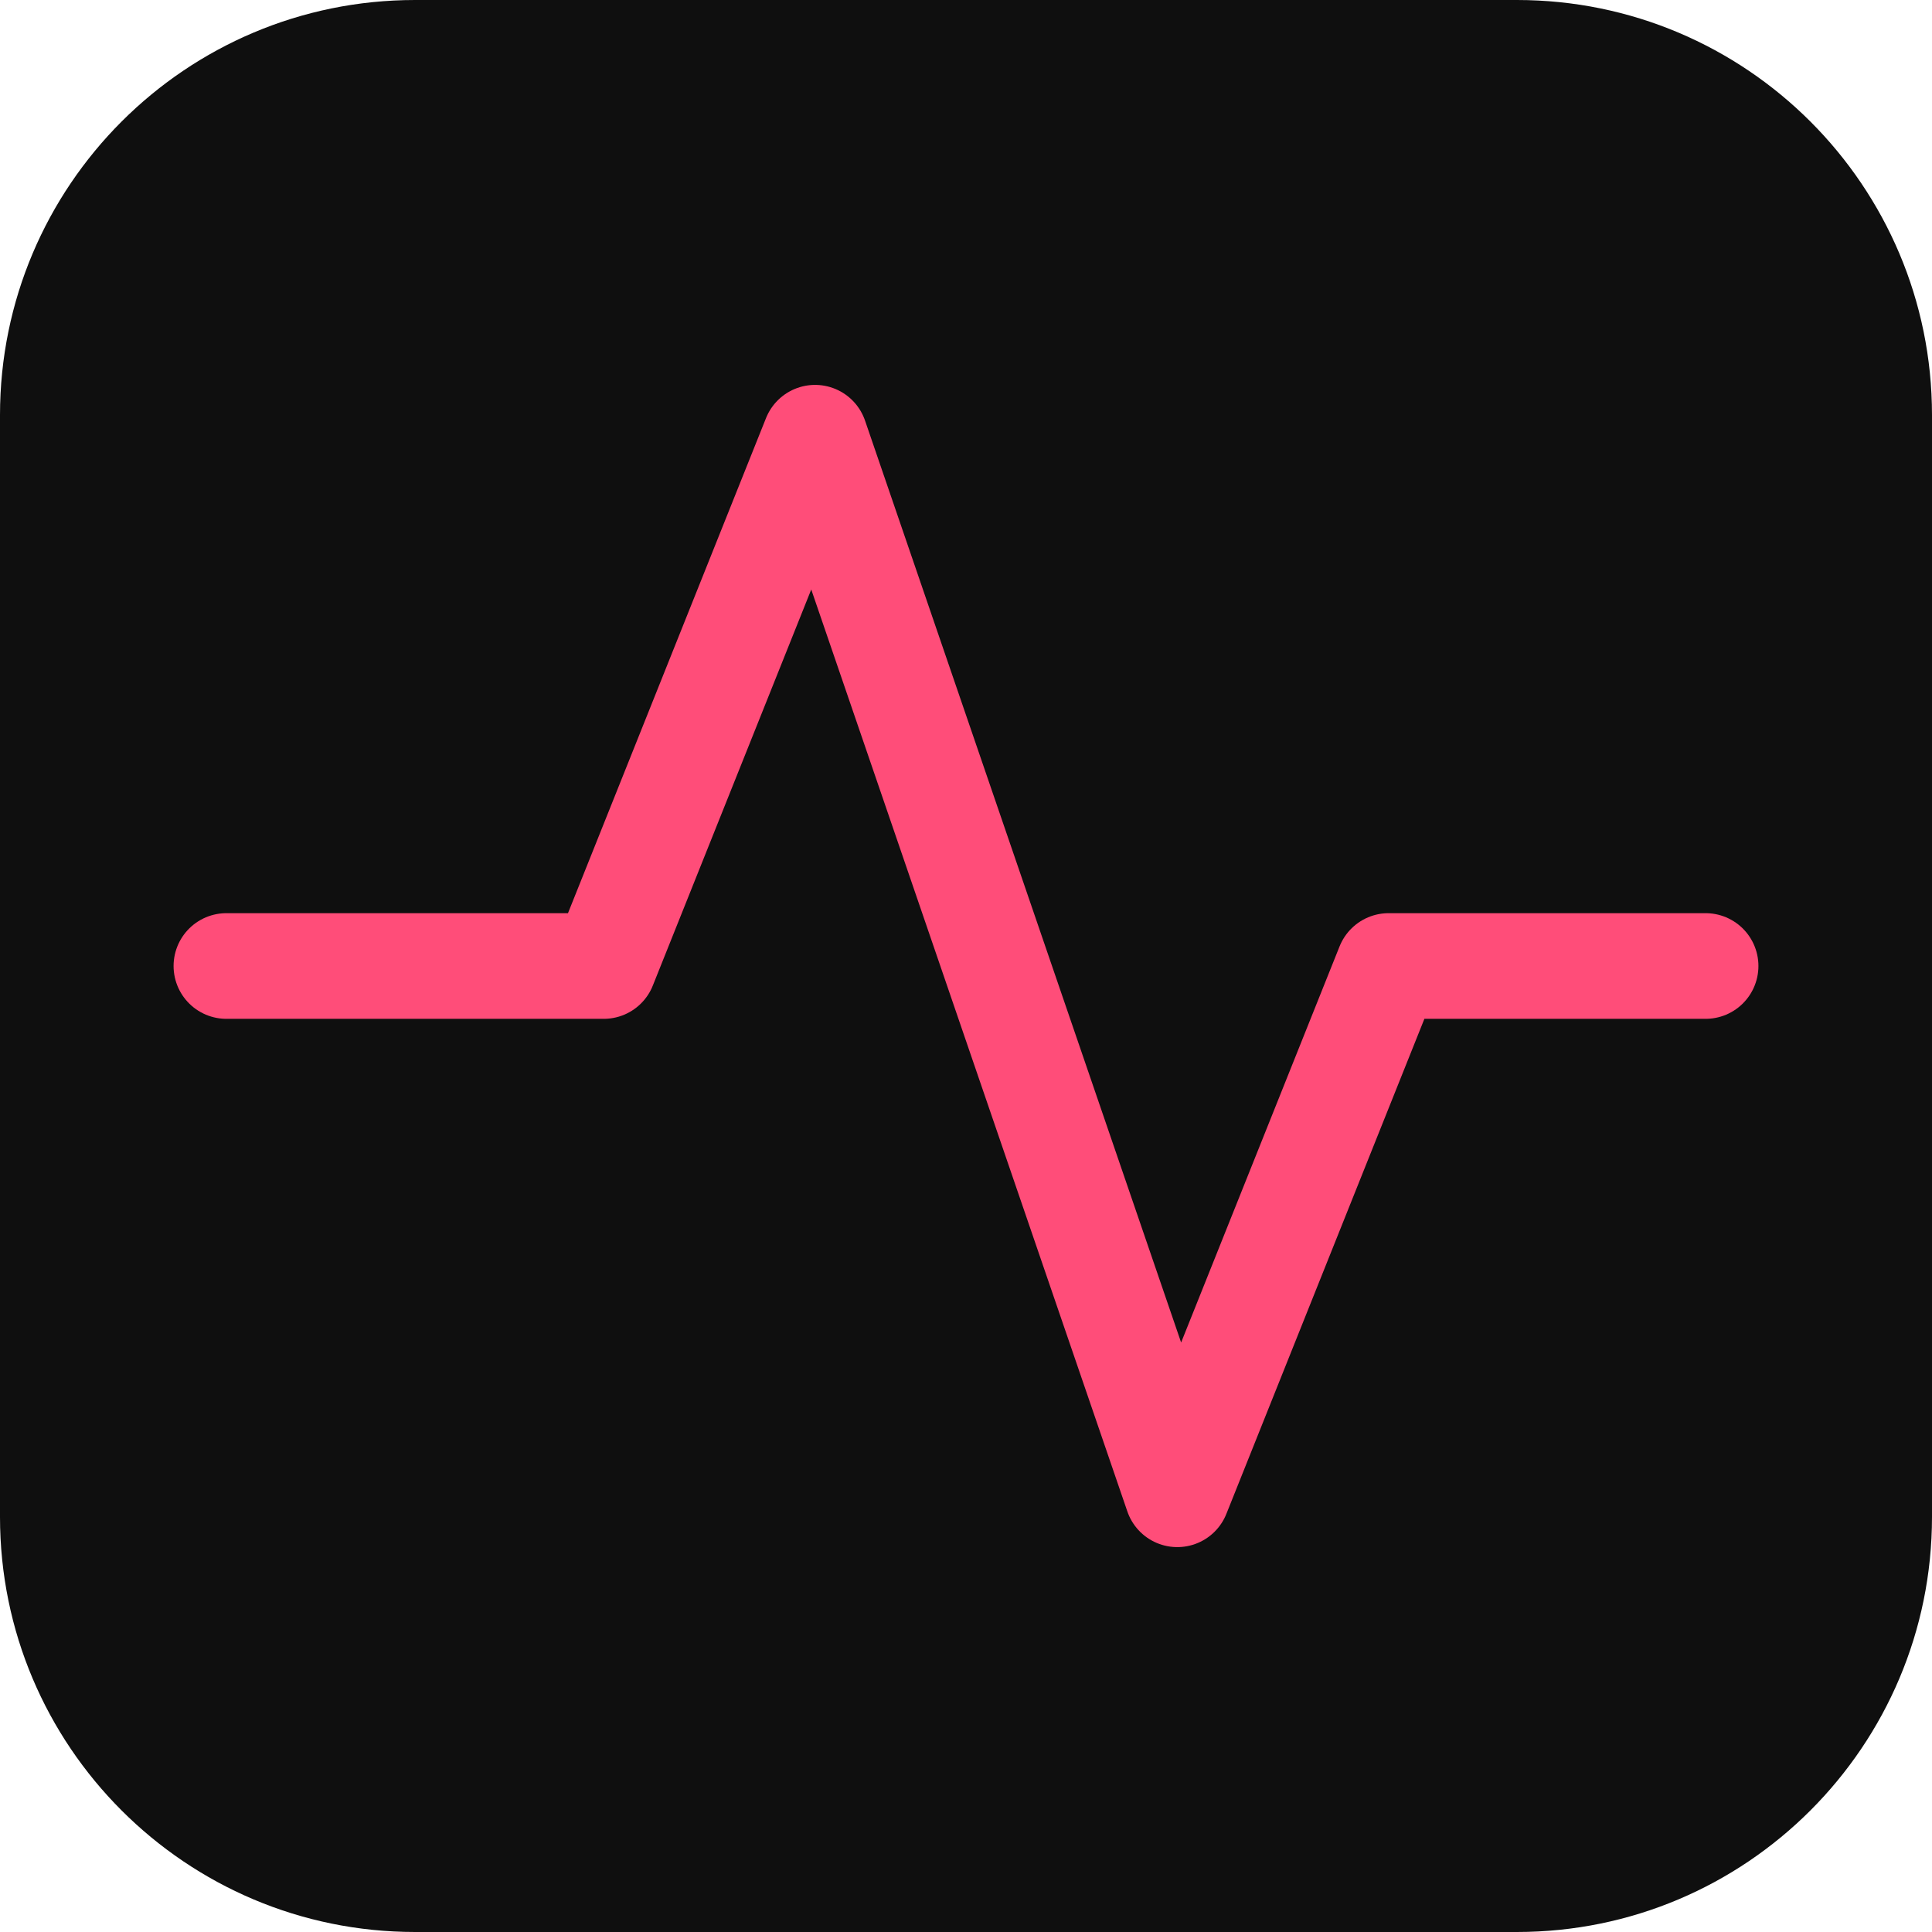
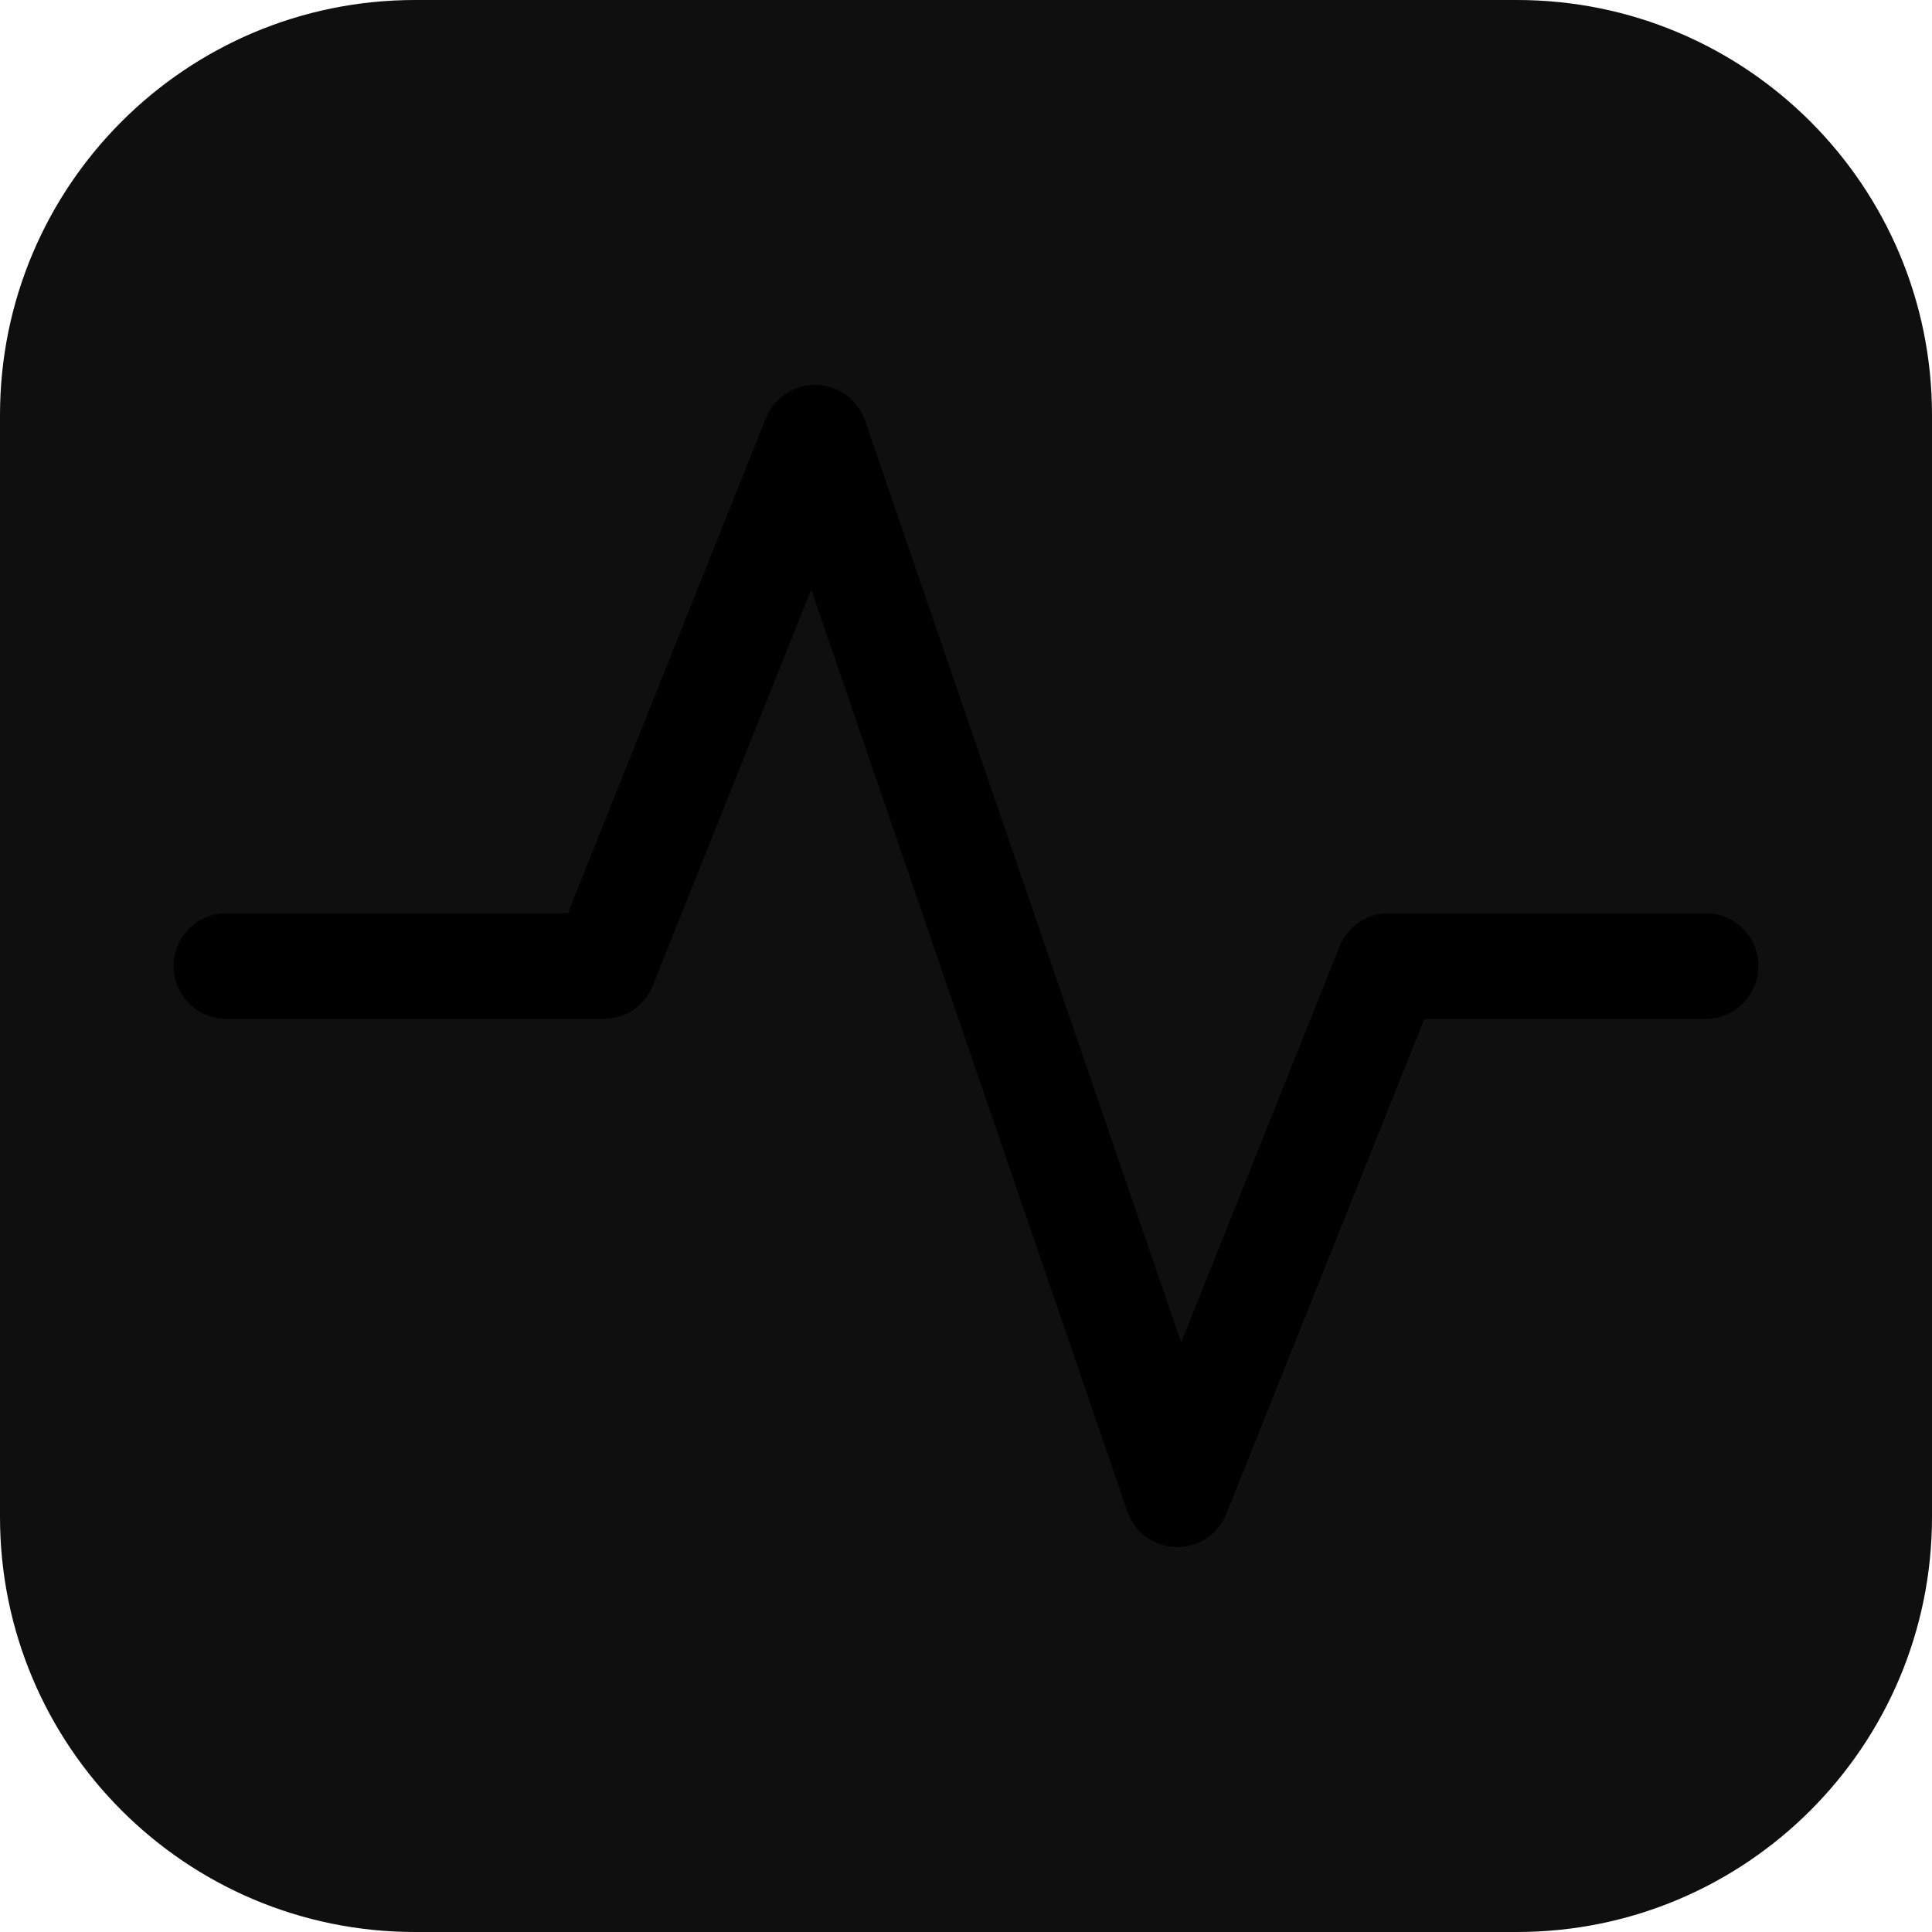
<svg xmlns="http://www.w3.org/2000/svg" viewBox="0 0 1024 1024" width="1024" height="1024">
  <rect width="1024" height="1024" rx="220" fill="#0f0f0f" />
-   <polyline points="120,512 320,512 432,232 624,792 736,512 904,512" fill="none" stroke="#ff4d79" stroke-width="56" stroke-linecap="round" stroke-linejoin="round" />
+   <polyline points="120,512 320,512 432,232 624,792 736,512 904,512" fill="none" stroke="currentColor" stroke-width="56" stroke-linecap="round" stroke-linejoin="round" />
</svg>
